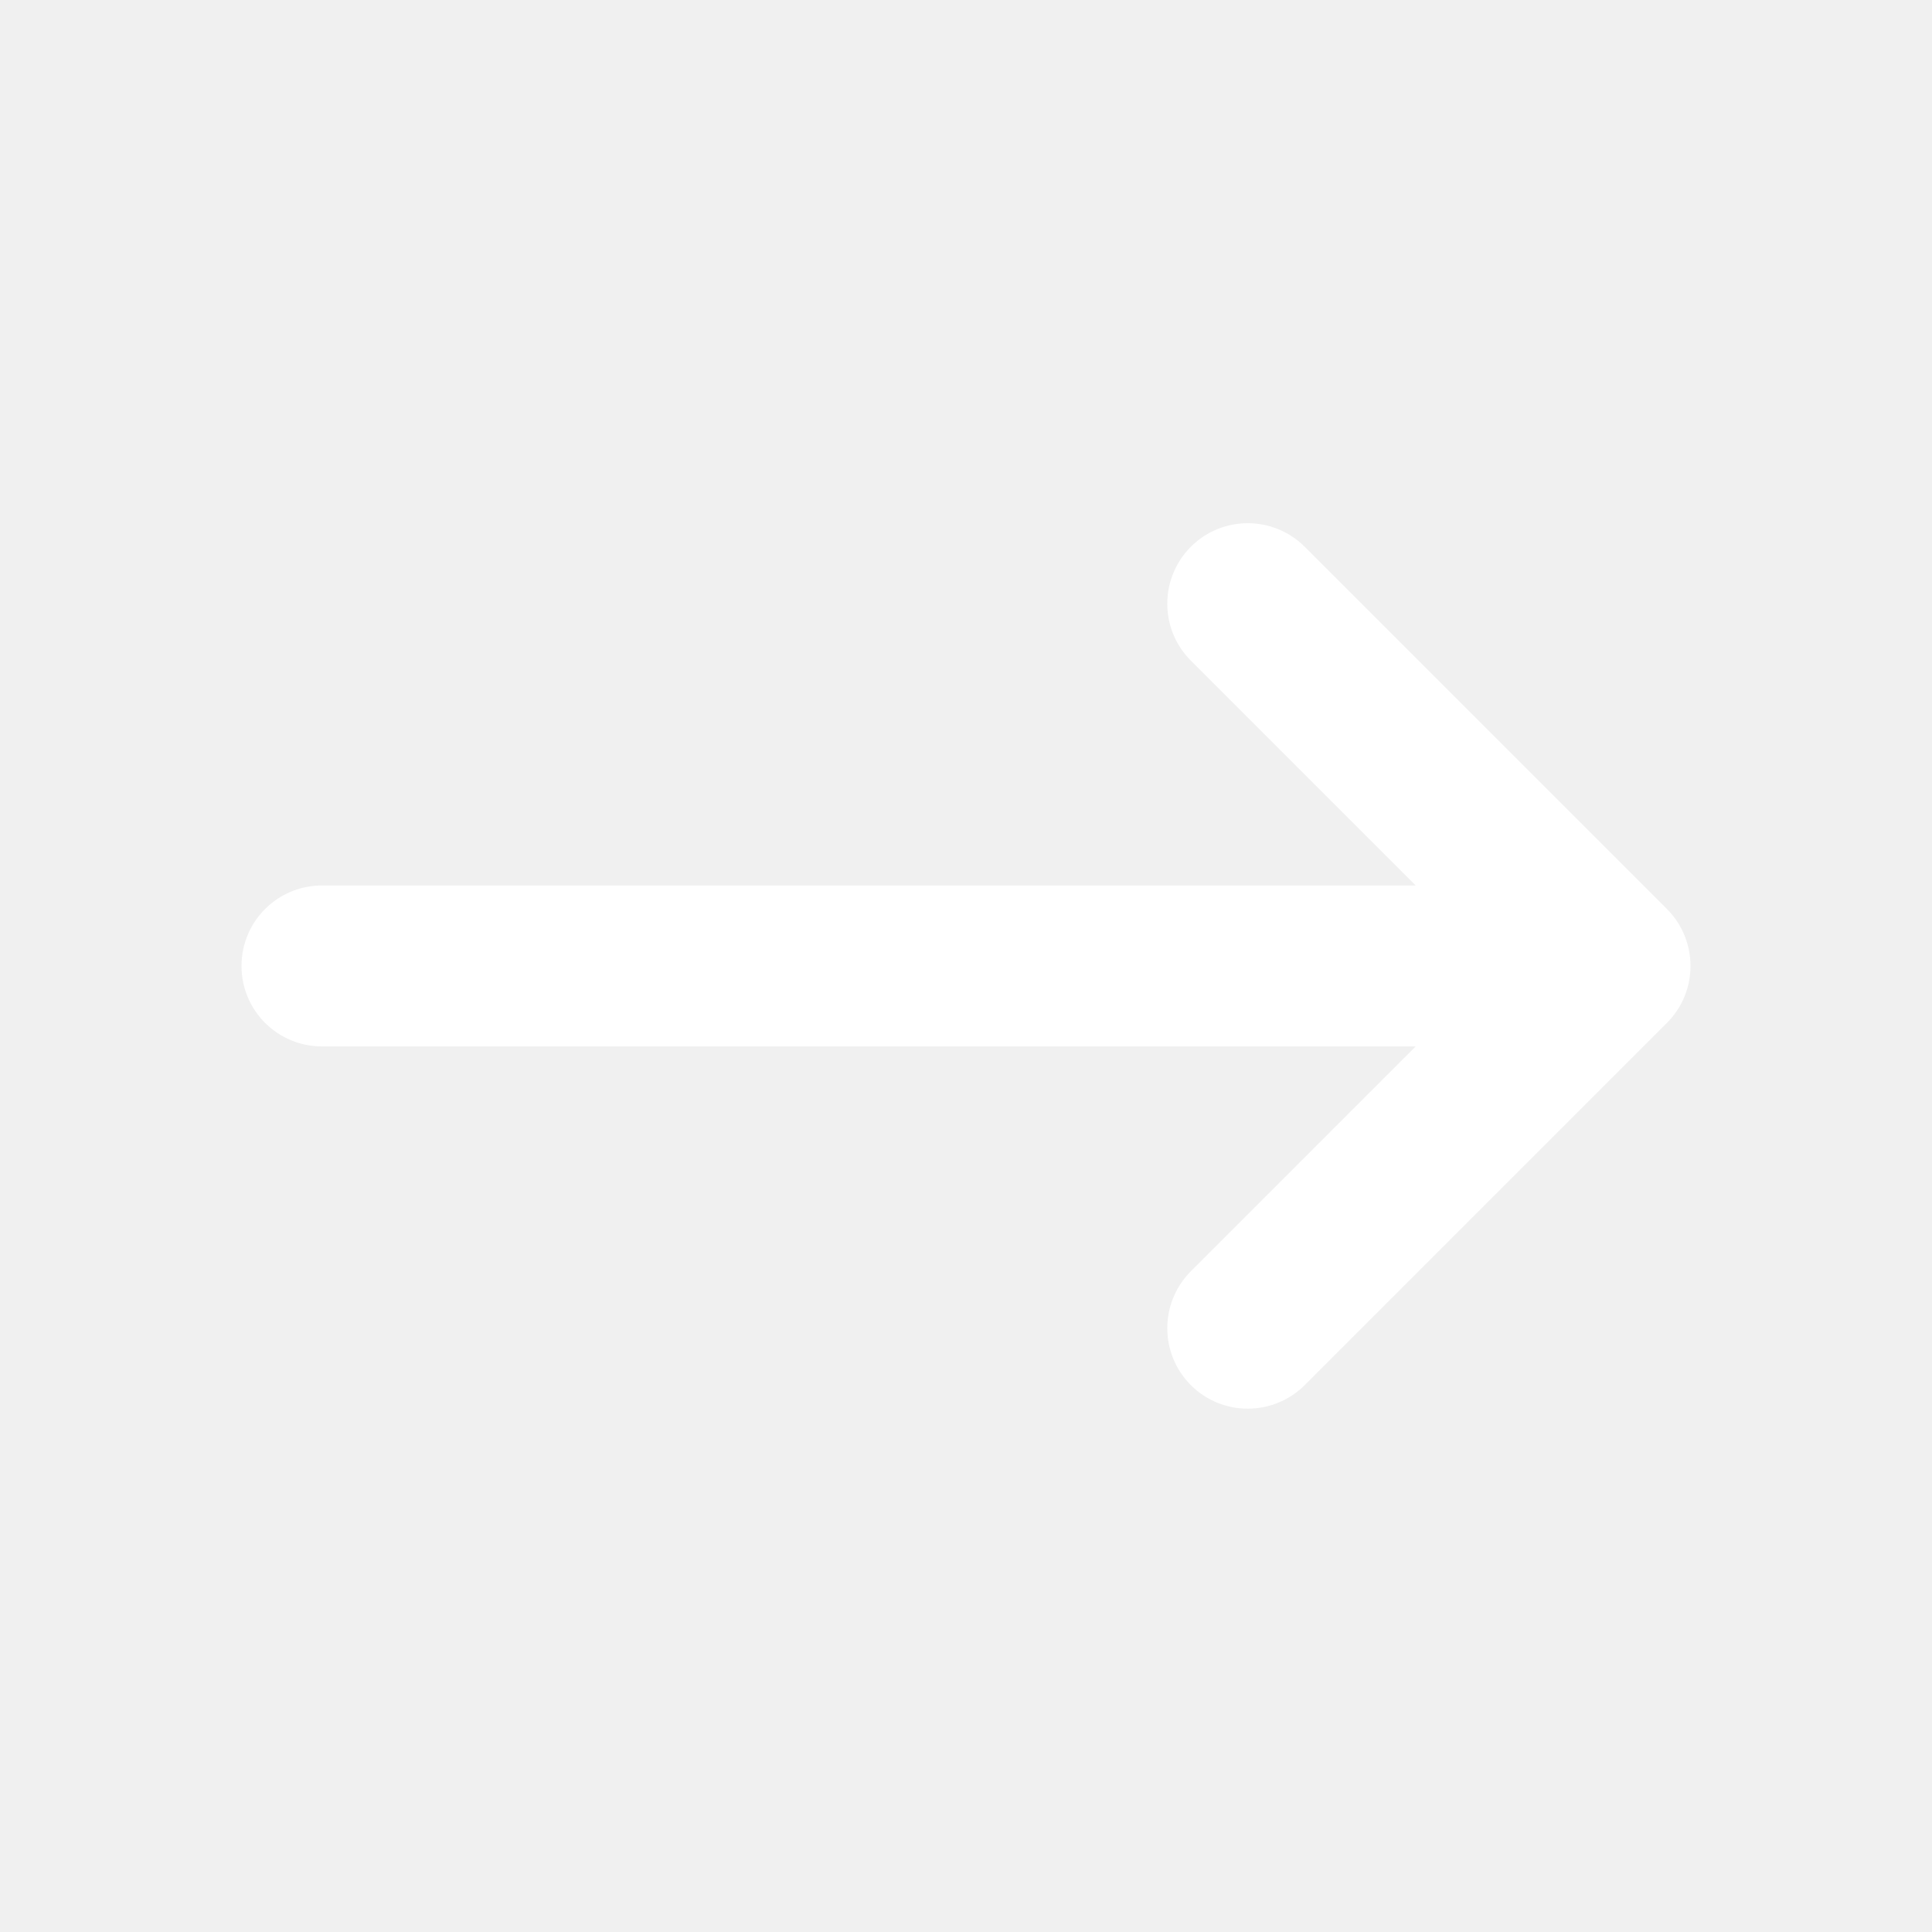
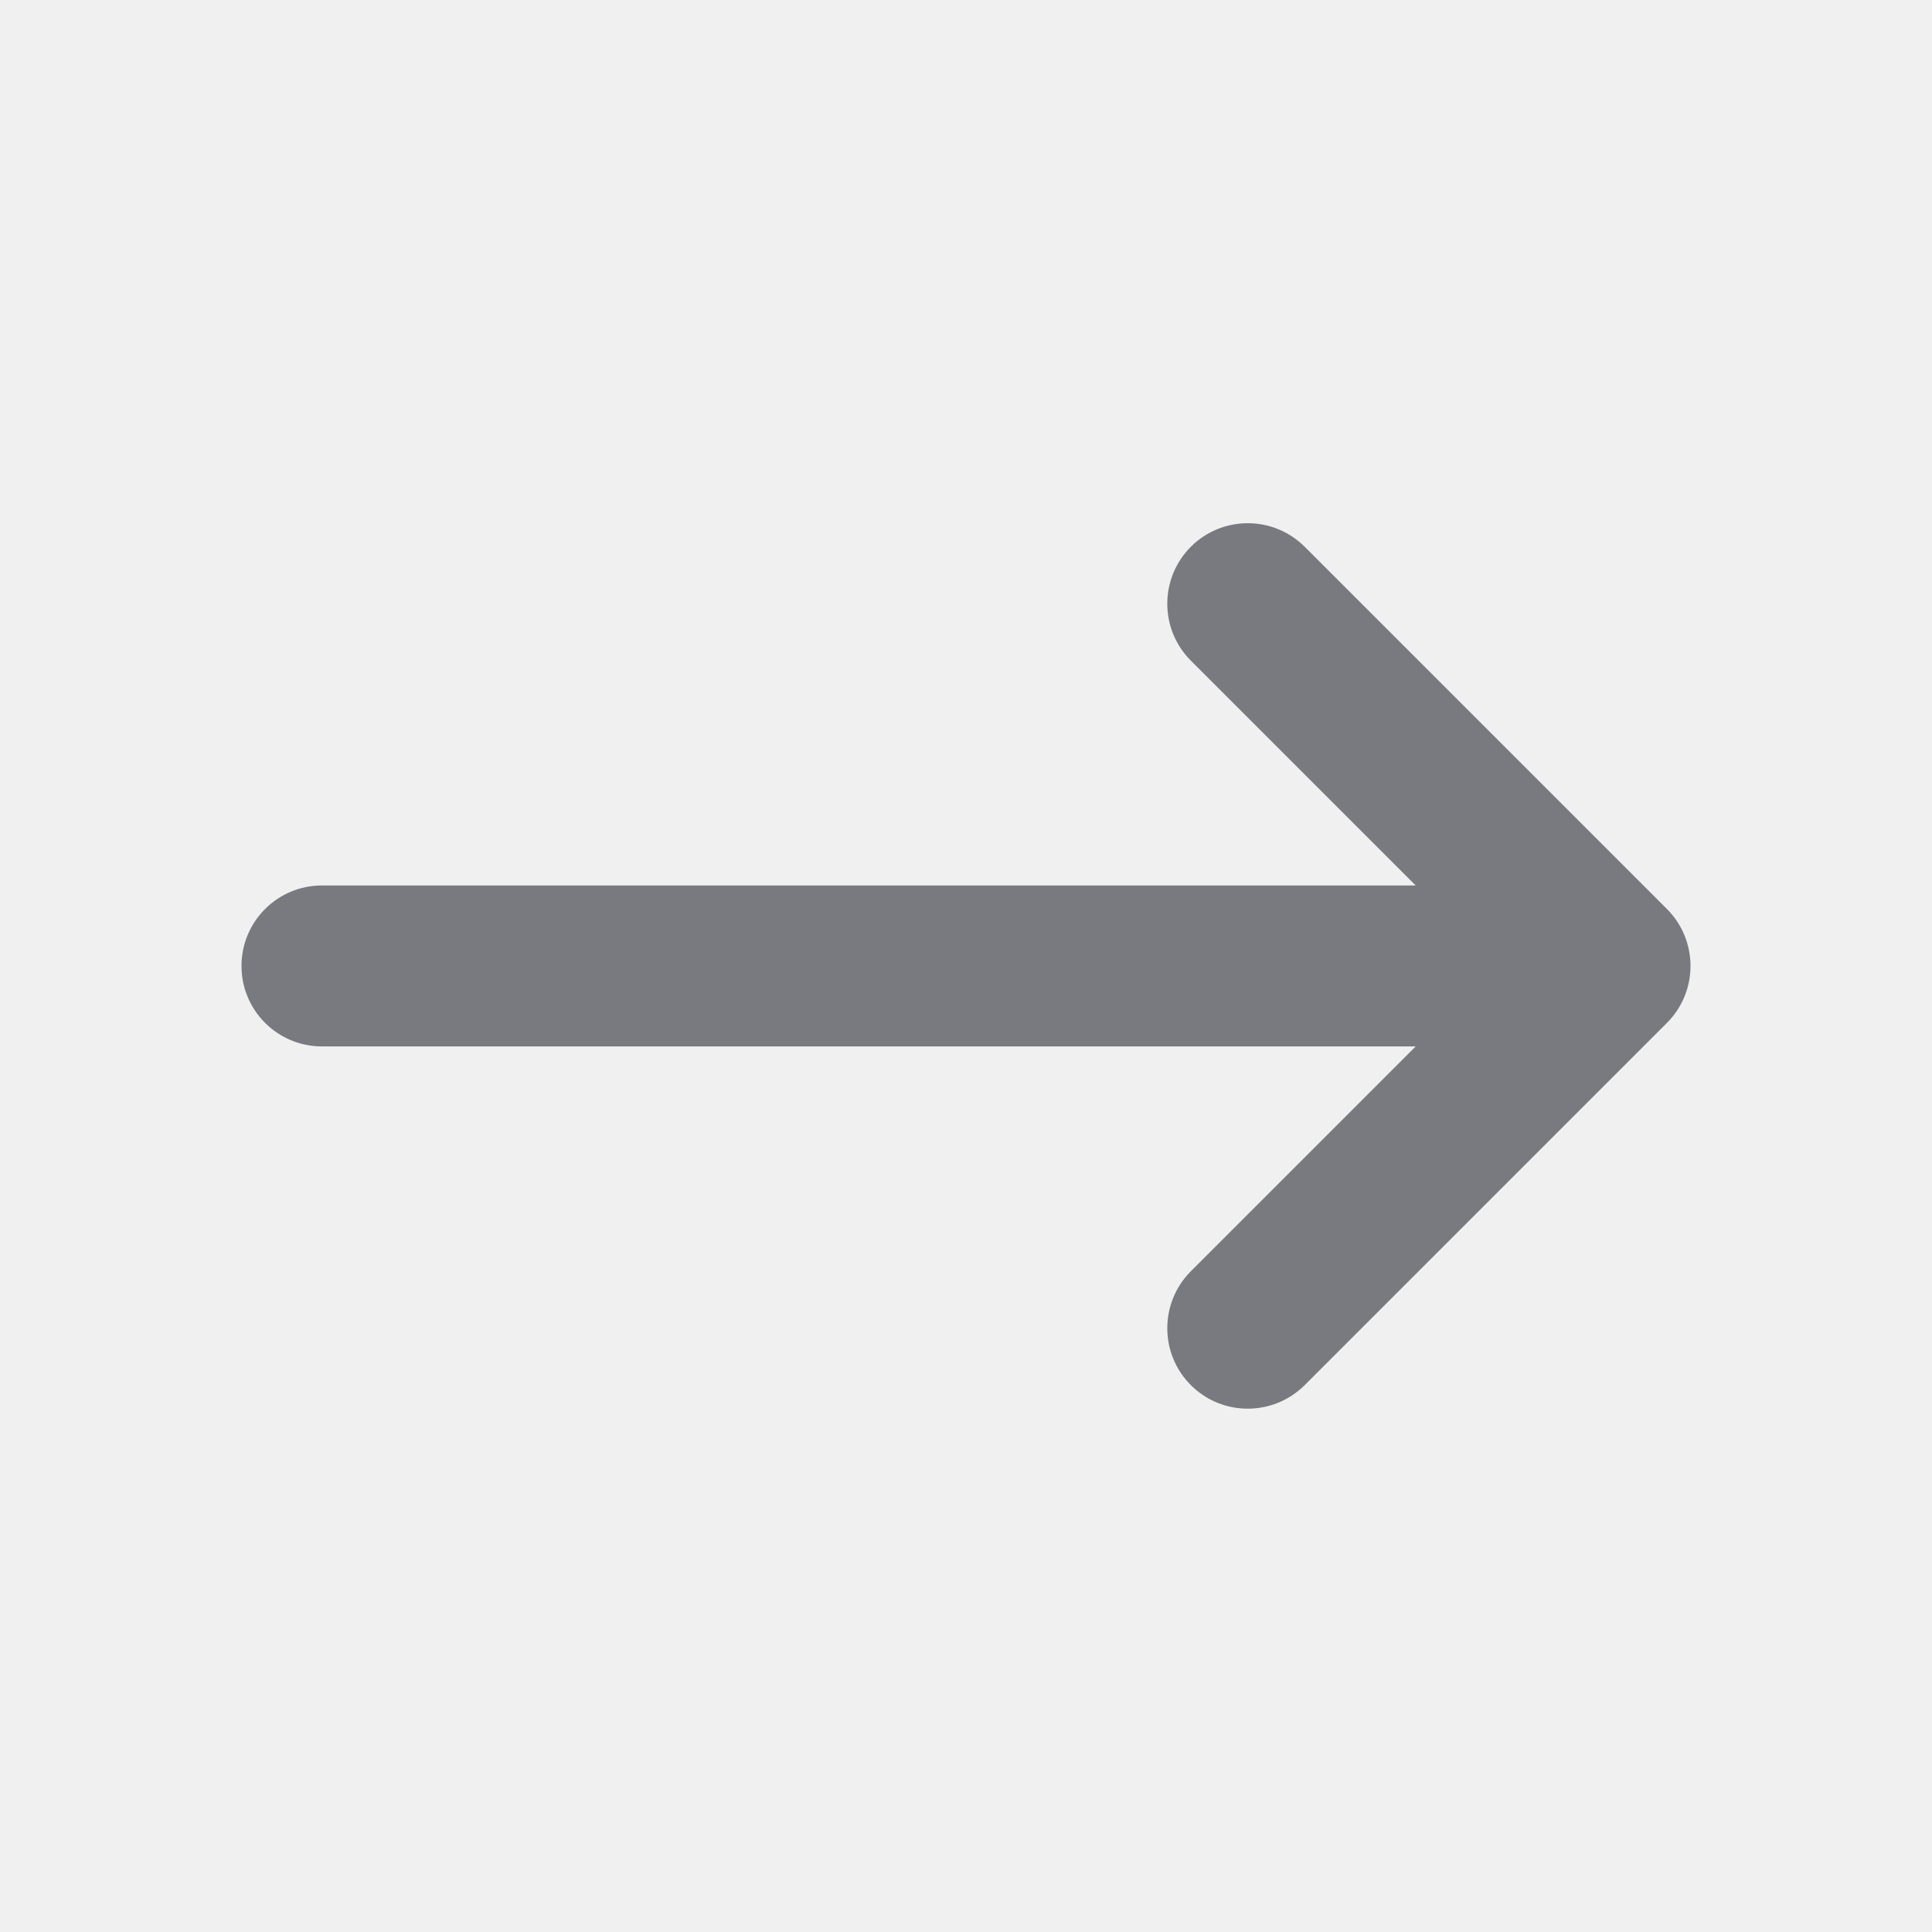
- <svg xmlns="http://www.w3.org/2000/svg" width="16" height="16" viewBox="0 0 16 16" fill="none">
-   <path fill-rule="evenodd" clip-rule="evenodd" d="M9.862 4.528C10.122 4.268 10.544 4.268 10.805 4.528L13.805 7.528C14.065 7.789 14.065 8.211 13.805 8.471L10.805 11.471C10.544 11.731 10.122 11.731 9.862 11.471C9.602 11.211 9.602 10.789 9.862 10.528L11.724 8.666H2.667C2.298 8.666 2 8.368 2 8C2 7.631 2.298 7.333 2.667 7.333H11.724L9.862 5.471C9.602 5.211 9.602 4.789 9.862 4.528Z" fill="white" />
+ <svg xmlns="http://www.w3.org/2000/svg" width="16" height="16" viewBox="0 0 16 16" fill="#787A80">
+   <path fill-rule="evenodd" clip-rule="evenodd" d="M9.862 4.528C10.122 4.268 10.544 4.268 10.805 4.528L13.805 7.528C14.065 7.789 14.065 8.211 13.805 8.471L10.805 11.471C10.544 11.731 10.122 11.731 9.862 11.471C9.602 11.211 9.602 10.789 9.862 10.528L11.724 8.666H2.667C2.298 8.666 2 8.368 2 8C2 7.631 2.298 7.333 2.667 7.333H11.724L9.862 5.471C9.602 5.211 9.602 4.789 9.862 4.528Z" />
</svg>
